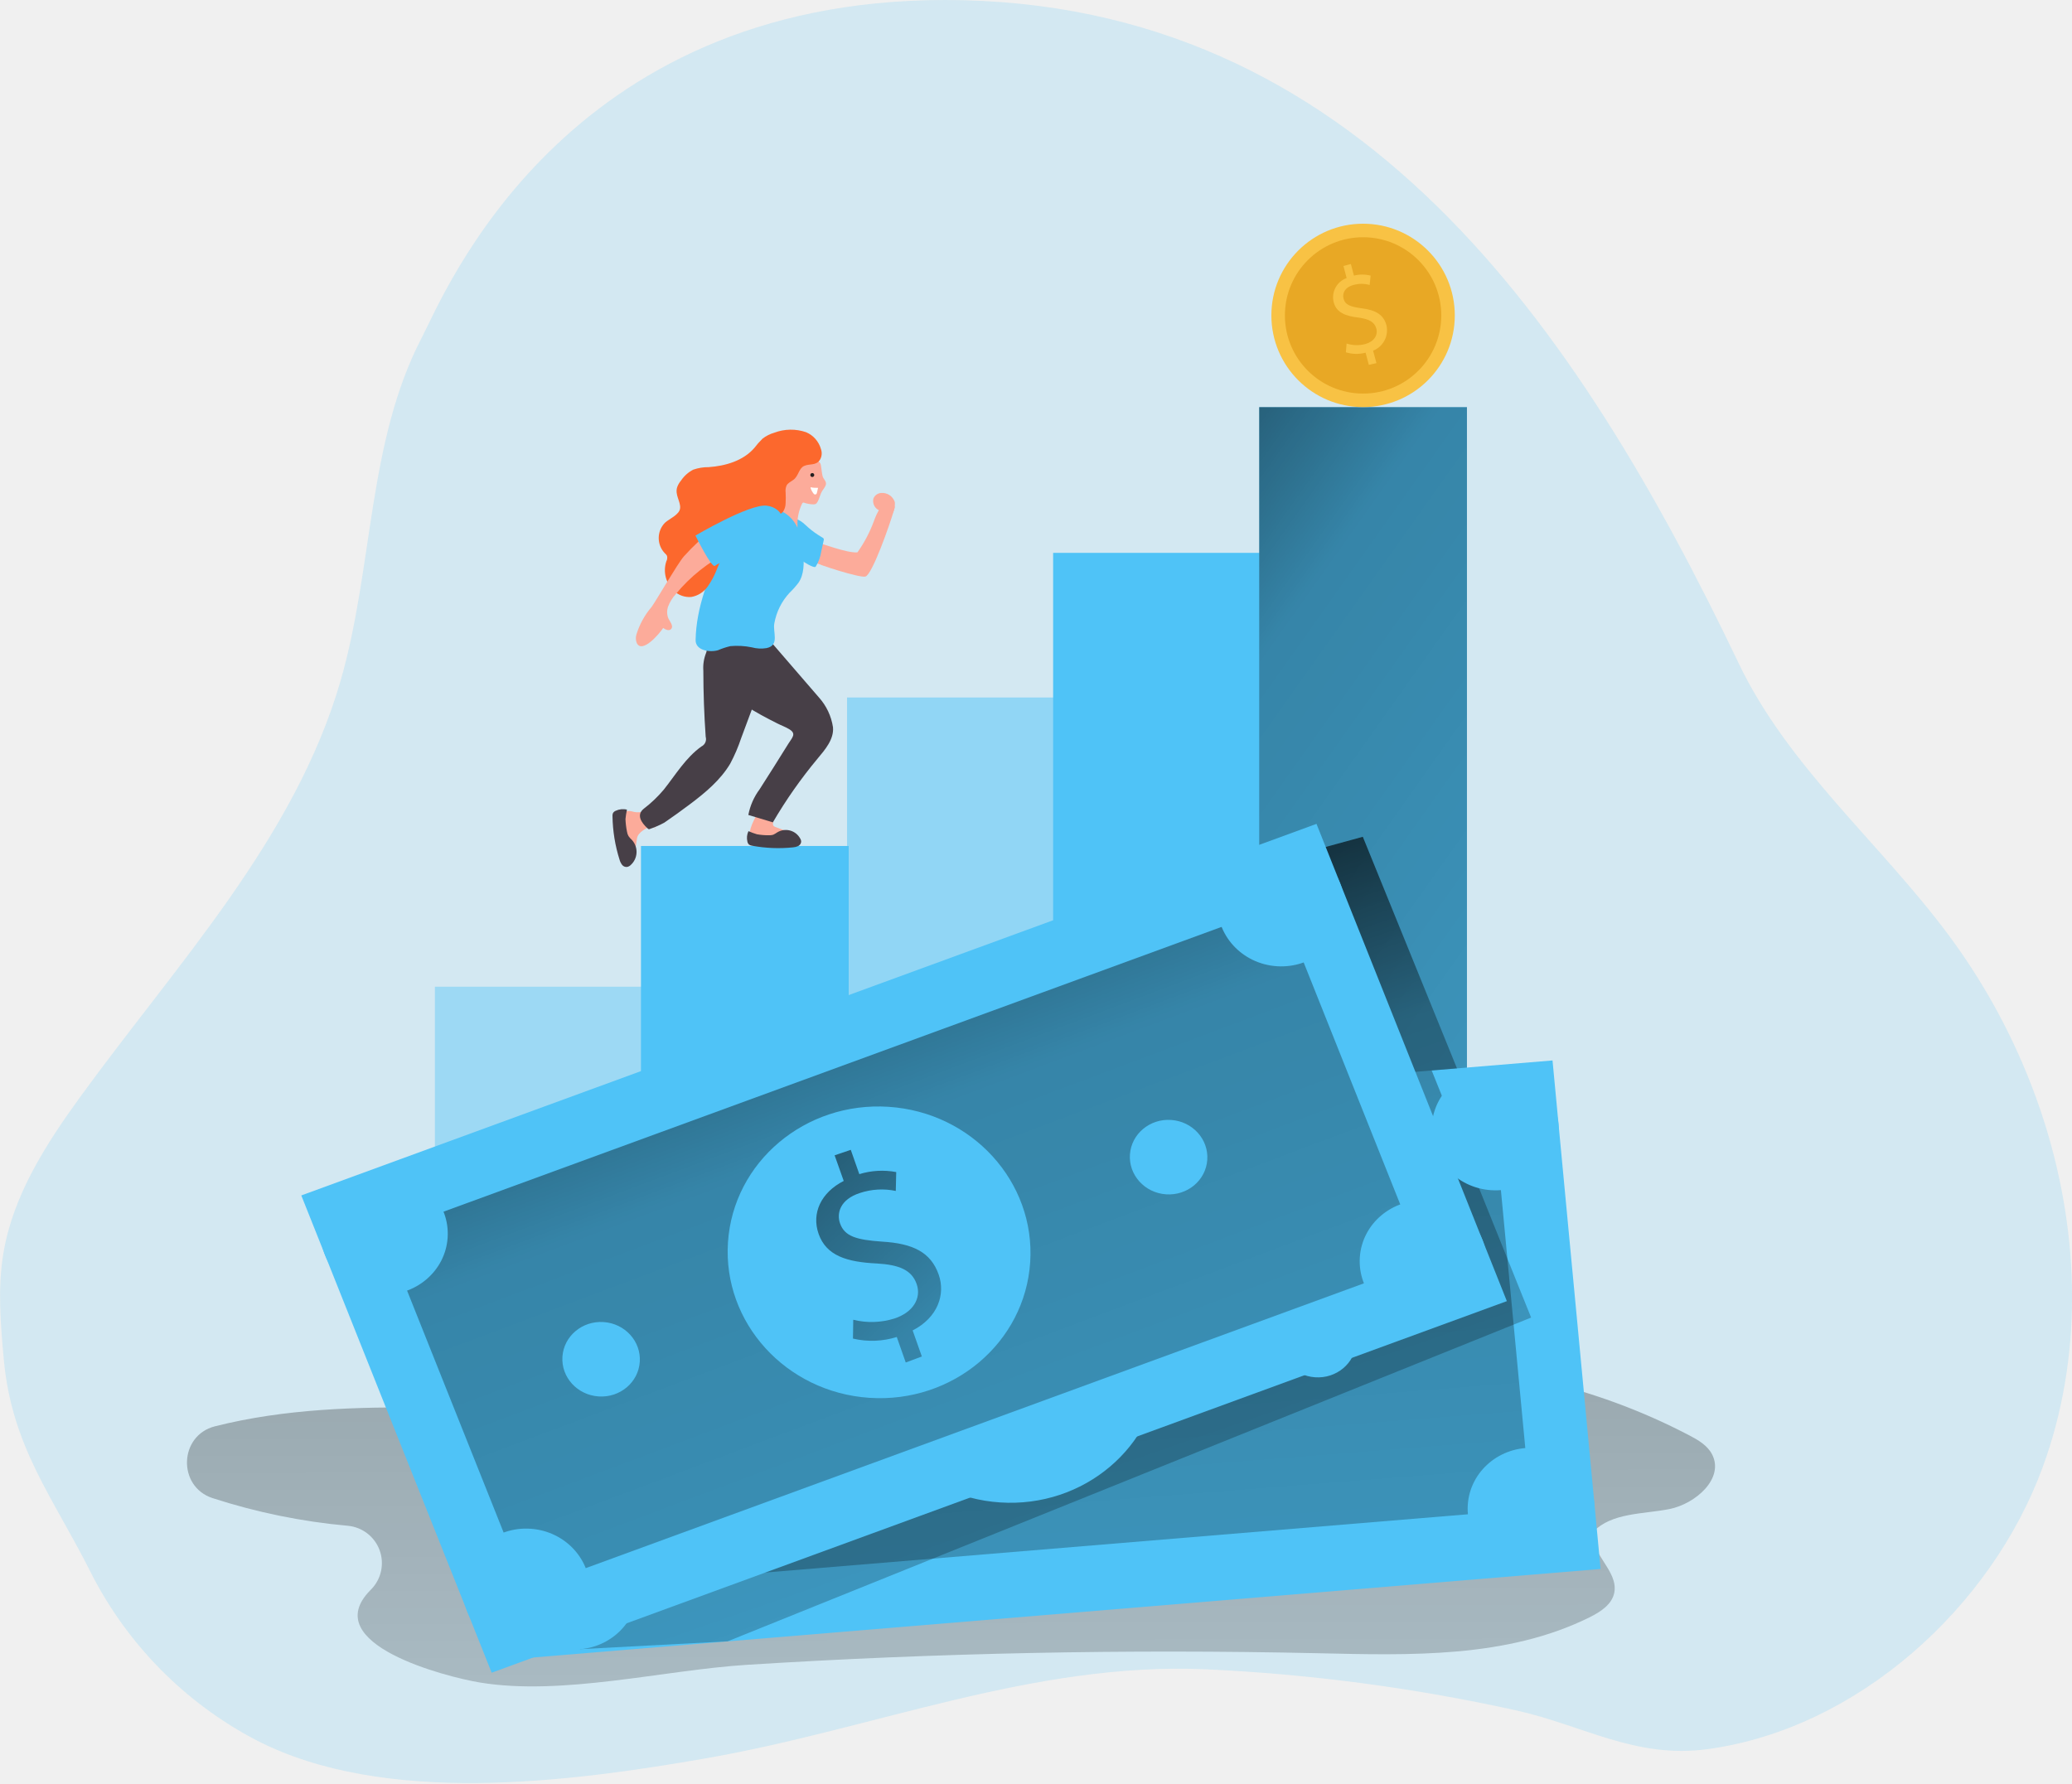
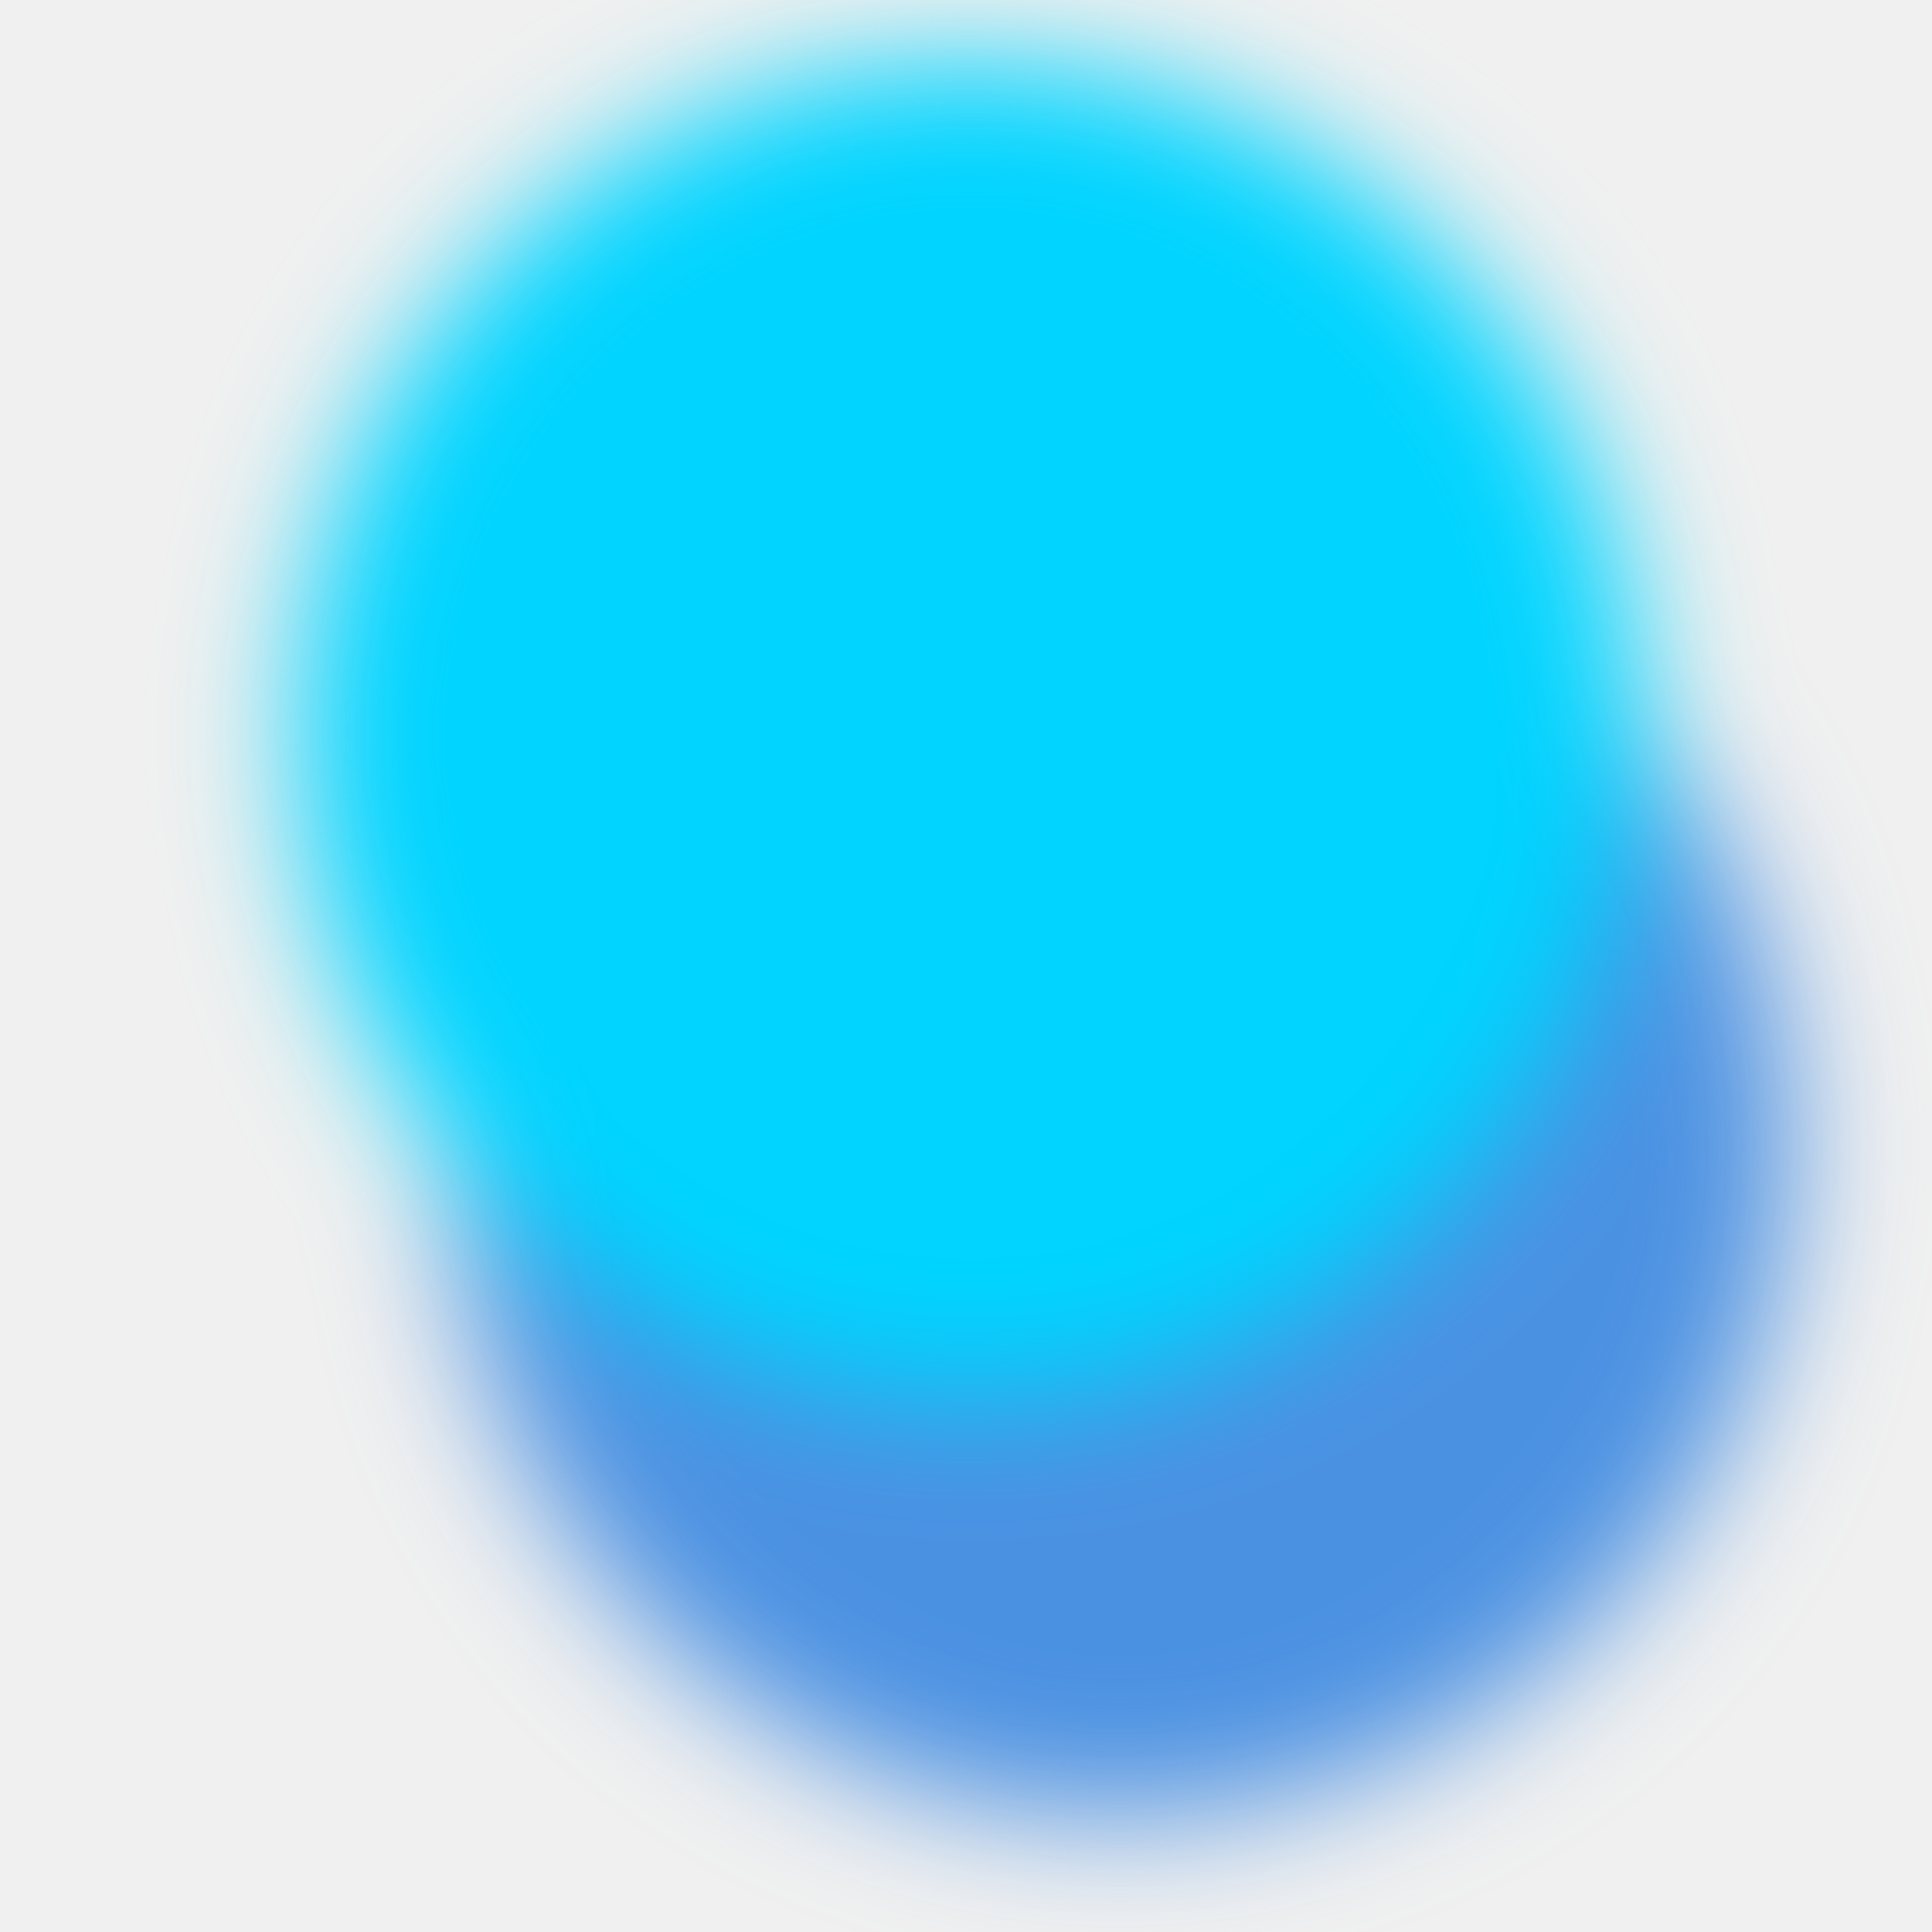
- <svg xmlns="http://www.w3.org/2000/svg" xmlns:xlink="http://www.w3.org/1999/xlink" data-name="Layer 1" viewBox="0 0 378.44 325.79">
+ <svg xmlns="http://www.w3.org/2000/svg" version="1.1" viewBox="0 0 800 800" opacity="1">
  <defs>
-     <linearGradient id="a" x1="191.25" y1="158.09" x2="192.05" y2="476.39" gradientUnits="userSpaceOnUse">
-       <stop offset=".01" />
-       <stop offset=".08" stop-opacity=".69" />
-       <stop offset=".21" stop-opacity=".32" />
-       <stop offset="1" stop-opacity="0" />
-     </linearGradient>
-     <linearGradient id="c" x1="153.7" y1="76.33" x2="494.53" y2="317.88" xlink:href="#a" />
-     <linearGradient id="b" x1="-794.43" y1="3080.09" x2="-800.45" y2="2521.18" gradientTransform="matrix(1 -.09 -.09 -1 1238.09 3066.63)" gradientUnits="userSpaceOnUse">
-       <stop offset=".01" />
-       <stop offset=".13" stop-opacity=".69" />
-       <stop offset=".25" stop-opacity=".32" />
-       <stop offset="1" stop-opacity="0" />
-     </linearGradient>
-     <linearGradient id="d" x1="153.04" y1="153.04" x2="254.24" y2="445.05" xlink:href="#a" />
-     <linearGradient id="e" x1="-830.51" y1="2995.42" x2="-626.59" y2="2515.18" gradientTransform="matrix(1 -.09 -.09 -1 1233.14 3058.69)" xlink:href="#b" />
-     <linearGradient id="f" x1="-380.13" y1="3379.83" x2="-386.16" y2="2820.37" gradientTransform="scale(1 -1) rotate(21.2 9102.062 2922.28)" xlink:href="#b" />
-     <linearGradient id="g" x1="-416.66" y1="3296.14" x2="-210.79" y2="2811.34" gradientTransform="scale(1 -1) rotate(21.2 9094.739 2897.204)" xlink:href="#b" />
+     <filter id="bbblurry-filter" x="-100%" y="-100%" width="400%" height="400%" filterUnits="objectBoundingBox" primitiveUnits="userSpaceOnUse" color-interpolation-filters="sRGB">
+       <feGaussianBlur stdDeviation="27" x="0%" y="0%" width="100%" height="100%" in="SourceGraphic" edgeMode="none" result="blur" />
+     </filter>
  </defs>
-   <path d="M373.5 205.35a116.22 116.22 0 00-17.6-34.53c-12.51-16.82-29.29-30.71-38.33-49.62C288.09 59.56 247.94.06 172.65 0 102.72 0 81.2 53.7 77.08 61.59c-10 19.15-8.87 42.08-14.89 62.83-8.39 28.89-29.91 51.69-47.56 76-6.26 8.64-12.23 17.94-14 28.46-1.08 6.44-.53 13 .07 19.54 1.47 15.91 9 25.15 15.77 38.63a70.55 70.55 0 0030.32 30.85c23.44 12.09 57.17 7.69 82.37 3.28 30.55-5.34 59.59-17.61 91.13-16.22a332.78 332.78 0 0156.48 7.47c12.56 2.78 21.88 8.92 35.15 7.11 27.43-3.75 51.77-25.94 61.14-51.43 7.37-20.05 6.85-42.23.44-62.76z" fill="#4fc3f7" opacity=".18" style="isolation:isolate" />
-   <path d="M85.64 302.29l-.16.16c-9.72 9.85 13.91 15.85 20 16.86 15.06 2.49 33.52-2.26 48.76-3.23q52-3.27 104.25-2.12c16.88.38 34.57.94 49.7-6.57 2-1 4.07-2.34 4.49-4.49.79-4-4.53-7.17-3.84-11.14 3.45-3.51 9.05-3.18 13.88-4.13s10.09-5.62 7.82-10c-.84-1.63-2.53-2.62-4.16-3.47-18.05-9.44-35.92-12.74-56.28-14.06-45.51-2.93-89.1 2.28-134.1 7.9-26.65 3.33-53.12-2-78.91 4.51-6.57 1.67-6.87 11-.44 13.11a113.05 113.05 0 0024.73 5.06 6.85 6.85 0 014.26 11.61z" transform="translate(-17.84 -11.94)" fill="url(#a)" />
-   <path fill="#4fc3f7" d="M79.43 180.26h37.94v33.05H79.43z" opacity=".41" />
-   <path fill="#4fc3f7" d="M117.07 154.55h37.94v58.75h-37.94z" />
-   <path fill="#4fc3f7" d="M154.71 127.42h37.94v85.89h-37.94z" opacity=".5" />
-   <path fill="#4fc3f7" d="M192.35 101h37.94v112.3h-37.94z" />
-   <path fill="#4fc3f7" d="M229.99 74.38h37.94v138.93h-37.94z" />
-   <path fill="url(#c)" d="M229.99 74.38h37.94v138.93h-37.94z" />
-   <path fill="#4fc3f7" d="M85.7 210.14l197.86-16.41 8.78 92.9-197.87 16.41-8.77-92.9z" />
-   <path fill="url(#b)" d="M98.33 220.78l174.75-14.49 6.56 69.39-174.75 14.49-6.56-69.39z" />
-   <path fill="url(#d)" d="M132.89 299.85l146.76-59.15-18.16-45.14 4.62-.38-17.2-42.31-25 6.85-11.84 8.7-106.13 132.86 26.95-1.43z" />
-   <ellipse cx="202.25" cy="259.82" rx="26.64" ry="27.66" transform="rotate(-86.23 186.963 263.38)" fill="#4fc3f7" />
-   <path d="M201.24 280.45l-.26-4.92a14.92 14.92 0 01-7.78-1.82l1-3.28a13.81 13.81 0 007.29 1.75c3.58-.16 5.86-2.23 5.72-5s-2.18-4.21-6-5.51c-5.22-1.7-8.49-3.78-8.71-8-.22-4 2.57-7.17 7.15-8.1l-.26-4.91 3.11-.15.24 4.68a14.14 14.14 0 016.6 1.4l-1.05 3.3a12.45 12.45 0 00-6.4-1.37c-3.86.17-5.19 2.46-5.09 4.39.14 2.5 2.06 3.67 6.47 5.22 5.29 1.79 8 4.19 8.24 8.48.2 3.81-2.37 7.51-7.47 8.56l.26 5z" transform="translate(-17.84 -11.94)" fill="url(#e)" />
-   <ellipse cx="147.81" cy="265.22" rx="6.81" ry="7.08" transform="rotate(-86.23 132.52 268.779)" fill="#4fc3f7" />
-   <ellipse cx="256.85" cy="256.18" rx="6.81" ry="7.08" transform="rotate(-86 242.664 259.178)" fill="#4fc3f7" />
-   <ellipse cx="290.93" cy="218.22" rx="11.17" ry="11.6" transform="rotate(-86.23 275.641 221.777)" fill="#4fc3f7" />
-   <ellipse cx="297.49" cy="287.59" rx="11.17" ry="11.6" transform="rotate(-86.23 282.21 291.154)" fill="#4fc3f7" />
-   <ellipse cx="116.17" cy="232.71" rx="11.17" ry="11.6" transform="rotate(-86.23 100.878 236.276)" fill="#4fc3f7" />
-   <ellipse cx="122.74" cy="302.08" rx="11.17" ry="11.6" transform="rotate(-86.23 107.451 305.648)" fill="#4fc3f7" />
-   <path fill="#4fc3f7" d="M55.03 218.39l185.42-67.88 34.77 87.19L89.8 305.58l-34.77-87.19z" />
-   <path fill="url(#f)" d="M70.18 225.32l163.76-59.95 25.98 65.12-163.76 59.95-25.98-65.12z" />
-   <ellipse cx="178.4" cy="240.71" rx="26.64" ry="27.66" transform="rotate(-86.23 163.11 244.274)" fill="#4fc3f7" />
-   <path d="M183.27 260.85l-1.64-4.66a15.05 15.05 0 01-8 .29l.05-3.44a13.85 13.85 0 007.5-.22c3.4-1.1 5-3.7 4.08-6.31S182 243 178 242.76c-5.5-.26-9.23-1.41-10.64-5.39-1.34-3.8.44-7.58 4.58-9.69l-1.66-4.68 2.95-1 1.56 4.44a14.11 14.11 0 016.74-.38l-.08 3.45a12.52 12.52 0 00-6.54.37c-3.66 1.18-4.29 3.73-3.64 5.56.84 2.38 3 3 7.69 3.33 5.59.33 8.88 1.92 10.32 6 1.28 3.62-.14 7.86-4.75 10.22l1.68 4.76z" transform="translate(-17.84 -11.94)" fill="url(#g)" />
-   <ellipse cx="127.63" cy="260.24" rx="6.81" ry="7.08" transform="rotate(-86.23 112.342 263.806)" fill="#4fc3f7" />
-   <ellipse cx="229.81" cy="222.84" rx="6.81" ry="7.08" transform="rotate(-86 215.488 225.894)" fill="#4fc3f7" />
-   <ellipse cx="251.79" cy="177.3" rx="11.17" ry="11.6" transform="rotate(-86.23 236.501 180.862)" fill="#4fc3f7" />
-   <ellipse cx="277.77" cy="242.4" rx="11.17" ry="11.6" transform="rotate(-86.23 262.483 245.957)" fill="#4fc3f7" />
-   <ellipse cx="88.02" cy="237.26" rx="11.17" ry="11.6" transform="rotate(-86.23 72.731 240.82)" fill="#4fc3f7" />
-   <ellipse cx="114" cy="302.35" rx="11.17" ry="11.6" transform="rotate(-86.23 98.708 305.92)" fill="#4fc3f7" />
-   <path d="M113.21 148.77a.77.77 0 00-.14.21 5.25 5.25 0 000 2.4 26.38 26.38 0 001.25 5.1 1 1 0 00.23.42.66.66 0 00.87-.07 1.84 1.84 0 00.42-.85 23.77 23.77 0 00.5-2.8c.17-1.2 1.79-1.88 2.72-2.42a.45.45 0 00.19-.17c0-.1.56 1.17.53 1.07a14.43 14.43 0 00-.85-2.12c0-.06-.6-1.51-.65-1.54s-.21 0-.3.06a3.48 3.48 0 01-2.48.19 2.46 2.46 0 00-2.29.52z" fill="#fcab9a" />
-   <path d="M114.51 147.91a3.12 3.12 0 00-2.06.21 1.05 1.05 0 00-.5.43 1.26 1.26 0 00-.08.61 27.71 27.71 0 001.29 7.9 2.82 2.82 0 00.45.92 1 1 0 00.91.4 1.25 1.25 0 00.64-.32 3.23 3.23 0 00.25-4.62 4.09 4.09 0 01-.62-.7 2.45 2.45 0 01-.28-.84 14.5 14.5 0 01-.27-2.27 15.85 15.85 0 01.27-1.72zM135.37 134.85a30.14 30.14 0 01-2 4.66c-1.78 3-4.57 5.32-7.38 7.43a127.03 127.03 0 01-4.65 3.34 16.72 16.72 0 01-2.56 1.13.49.49 0 01-.28.07.44.44 0 01-.2-.13c-1.22-1.09-2.08-2.5-.74-3.59a23.11 23.11 0 003.69-3.52c2.16-2.72 4-5.83 6.86-7.87a1.49 1.49 0 00.78-1.77q-.42-6-.43-12.07a7.36 7.36 0 01.5-3.24c1.23-2.55 5.68-2.87 8.08-2.64a3 3 0 011.59.47c2.75 2.17 1.52 4.88.54 7.52z" fill="#473f47" />
-   <path d="M148.61 102.61c.52.46 8.43 3 9.45 2.72 1.21-.31 4.36-9.16 5.3-12.39a.7.7 0 000-.55.52.52 0 00-.18-.18c-1.94-1.25-3.1 1.69-3.57 3a24.58 24.58 0 01-3 5.7c-2 .16-6.81-1.77-7.39-1.79a1.69 1.69 0 00-1.53.87c-.45.96.22 1.97.92 2.62z" fill="#fcab9a" />
-   <path d="M149.47 97.75c.24.16.48.31.73.45a.47.47 0 01.25.23.46.46 0 010 .26l-.47 2.14a7 7 0 01-1 2.69c-.29.39-2.41-1-2.71-1.23a8.84 8.84 0 01-2.27-2.17 3.93 3.93 0 01-.65-1.23 4.94 4.94 0 01.47-3.18c.83-1.61 2.21-.82 3.27.17a15.47 15.47 0 002.38 1.87z" fill="#4fc3f7" />
-   <path d="M137.25 153.2a.81.81 0 00.16.16 5 5 0 002.2.48 24.24 24.24 0 004.89-.19 1 1 0 00.44-.13.61.61 0 00.09-.8 1.66 1.66 0 00-.7-.55 21.87 21.87 0 00-2.47-1c-.37-.14-.69-.2-.69-.67a1.75 1.75 0 01.14-.64l.26-.76c.09-.27.18-.6 0-.81a.77.77 0 00-.44-.19 10.59 10.59 0 00-2.25-.21.31.31 0 00-.21.05.31.31 0 00-.09.14c-.53 1.23-2.32 3.85-1.33 5.12z" fill="#fcab9a" />
-   <path d="M130.79 113.81s-4 5.6.11 10.58c2.87 3.46 7.16 5.81 11.11 7.79.69.35 1.51.64 2.18 1.06 1.31.81.5 1.51-.19 2.61-1.73 2.8-3.49 5.57-5.26 8.34a11.44 11.44 0 00-2.06 4.69l4.48 1.35a85.85 85.85 0 018.19-11.67c1.32-1.58 3-3.51 2.79-5.71a10.48 10.48 0 00-2.57-5.44l-8.41-9.74z" fill="#473f47" />
-   <path d="M150.26 87.06c.14.42.54.74.6 1.19s-.39 1-.68 1.43c-.4.63-.5 1.42-.9 2.06a.81.81 0 01-.32.34 1.4 1.4 0 01-.41.06 5.61 5.61 0 01-1.57-.26.46.46 0 00-.3-.07.5.5 0 00-.2.23 8.57 8.57 0 00-.83 4c0 .44 0 1-.36 1.23a.79.79 0 01-.45.11c-1 0-1.83-.92-2.33-1.84a11.85 11.85 0 01-1-2.6 2.22 2.22 0 01-.09-.81 2.49 2.49 0 01.33-.91 17.45 17.45 0 001.25-3.19 14 14 0 011.47-4.11 2.28 2.28 0 011.11-.92 3 3 0 011.58.06 4.2 4.2 0 012.67 1.59c.17.32.26 1.89.43 2.41z" fill="#fcab9a" />
-   <path d="M140 118.4a6.26 6.26 0 01-2.69-.14 13.47 13.47 0 00-3.91-.22 13.71 13.71 0 00-2.27.75c-1.46.43-4.11.07-4.08-1.86.11-6 2.43-11.71 5-17.13 1.09-2.33 2.34-4.75 4.52-6.1a6.29 6.29 0 019.13 2.79 12.8 12.8 0 011 4.42c.17 1.9.2 4-.86 5.55a16 16 0 01-1.65 1.85 11.07 11.07 0 00-2.76 5.55c-.33 1.6 1.03 4.04-1.43 4.54z" fill="#4fc3f7" />
-   <path d="M149.77 83.98c-.72 1.15-1.93.68-2.92 1.15s-1 1.91-2 2.57c-.42.31-.94.53-1.19 1a2.5 2.5 0 00-.17 1.28 17.8 17.8 0 010 1.93 2.82 2.82 0 01-.5 1.61c-.73.85-2.07.62-3.19.73-2.19.22-2.93 2.29-4.38 3.69-.71.69-1.5 1.29-2.15 2a14.33 14.33 0 00-2.31 4 14.6 14.6 0 01-1.71 3.22 4.61 4.61 0 01-3 1.9 4.14 4.14 0 01-3.14-1.09 5.16 5.16 0 01-1.41-5.42 1.39 1.39 0 00.13-1 1.47 1.47 0 00-.39-.47 4 4 0 010-5.57c.79-.75 2.68-1.46 2.78-2.69s-1-2.43-.53-3.84a3.89 3.89 0 01.69-1.18 5.94 5.94 0 012.24-2 8.3 8.3 0 012.82-.46c3.08-.22 6.3-1.16 8.33-3.5a15.38 15.38 0 011.51-1.71 6.35 6.35 0 012.14-1.08 8.54 8.54 0 015.81-.09 4.73 4.73 0 012.71 3.08 2.29 2.29 0 01-.17 1.94z" fill="#fc682d" />
-   <path d="M149.42 89.12c-.39 0-1 0-1.35-.11-.12.24.46 1.13.59 1.24a.33.33 0 00.44 0 .44.44 0 00.11-.25l.21-.89" fill="#fff" />
-   <circle cx="148.36" cy="86.78" r=".36" fill="#231f20" />
-   <path d="M160.9 90.06a1.64 1.64 0 00-1.37 1 1.88 1.88 0 00.74 2 4.72 4.72 0 002.11.77.77.77 0 00.65-.09.79.79 0 00.19-.39 4 4 0 00.22-1.6 2.42 2.42 0 00-2.54-1.69z" fill="#fcab9a" />
-   <path d="M136.7 151.84a2.89 2.89 0 00-.19 1.92 1 1 0 00.3.54 1.26 1.26 0 00.54.2 26.29 26.29 0 007.51.3 2.66 2.66 0 00.93-.24 1 1 0 00.54-.76 1.15 1.15 0 00-.18-.62 3 3 0 00-4.19-1.12 4.74 4.74 0 01-.75.44 2.52 2.52 0 01-.82.09 11.82 11.82 0 01-2.14-.18 13.75 13.75 0 01-1.55-.57z" fill="#473f47" />
-   <path d="M132.16 97.31c-.86 0-1-1.38-1.69-.84a42.73 42.73 0 00-5.57 5.18c-1.18 1.36-5.09 8.14-5.89 9.23a14.11 14.11 0 00-2.76 5 2.34 2.34 0 00.06 1.61c1 2 4.23-1.83 4.81-2.77.44.32 1.1.6 1.46.19.5-.56-.26-1.4-.5-1.92a3.06 3.06 0 01-.06-2.17 7.27 7.27 0 011.4-2.28 30.06 30.06 0 019.72-7.74c.54-.27 1.15-.59 1.31-1.17a1.41 1.41 0 00-.07-.86 2.29 2.29 0 00-2.22-1.46z" fill="#fcab9a" />
-   <path d="M141.16 98.11s-10 4.75-10.58 5.26-3.56-5.53-3.56-5.53 9.86-5.82 13-5.46 4.26 3.75 1.14 5.73z" fill="#4fc3f7" />
-   <path d="M177.92 70.17v-.64" fill="none" />
-   <circle cx="248.96" cy="57.62" r="16.75" fill="#f8c244" />
-   <circle cx="248.96" cy="57.62" r="14.28" fill="#e8a825" />
-   <path d="M250.01 66.65l-.59-2.22a6.48 6.48 0 01-3.6-.07l.13-1.6a6 6 0 003.38.1c1.57-.41 2.38-1.59 2.05-2.83s-1.37-1.73-3.17-2c-2.47-.28-4.12-.92-4.62-2.82a3.72 3.72 0 012.37-4.41l-.59-2.21 1.36-.36.56 2.12a6.18 6.18 0 013.05 0l-.18 1.71a5.38 5.38 0 00-2.95 0c-1.69.45-2.05 1.62-1.82 2.5.3 1.14 1.26 1.49 3.37 1.77 2.51.32 3.95 1.16 4.47 3.1a4 4 0 01-2.44 4.63l.61 2.28z" fill="#f8c244" />
+   <g filter="url(#bbblurry-filter)">
+     <ellipse rx="277.5" ry="277.5" cx="463.48" cy="474.249" fill="hsla(212, 72%, 59%, 1.00)" />
+     <ellipse rx="277.5" ry="277.5" cx="401.789" cy="302.962" fill="hsla(190, 100%, 50%, 1.00)" />
+   </g>
</svg>
